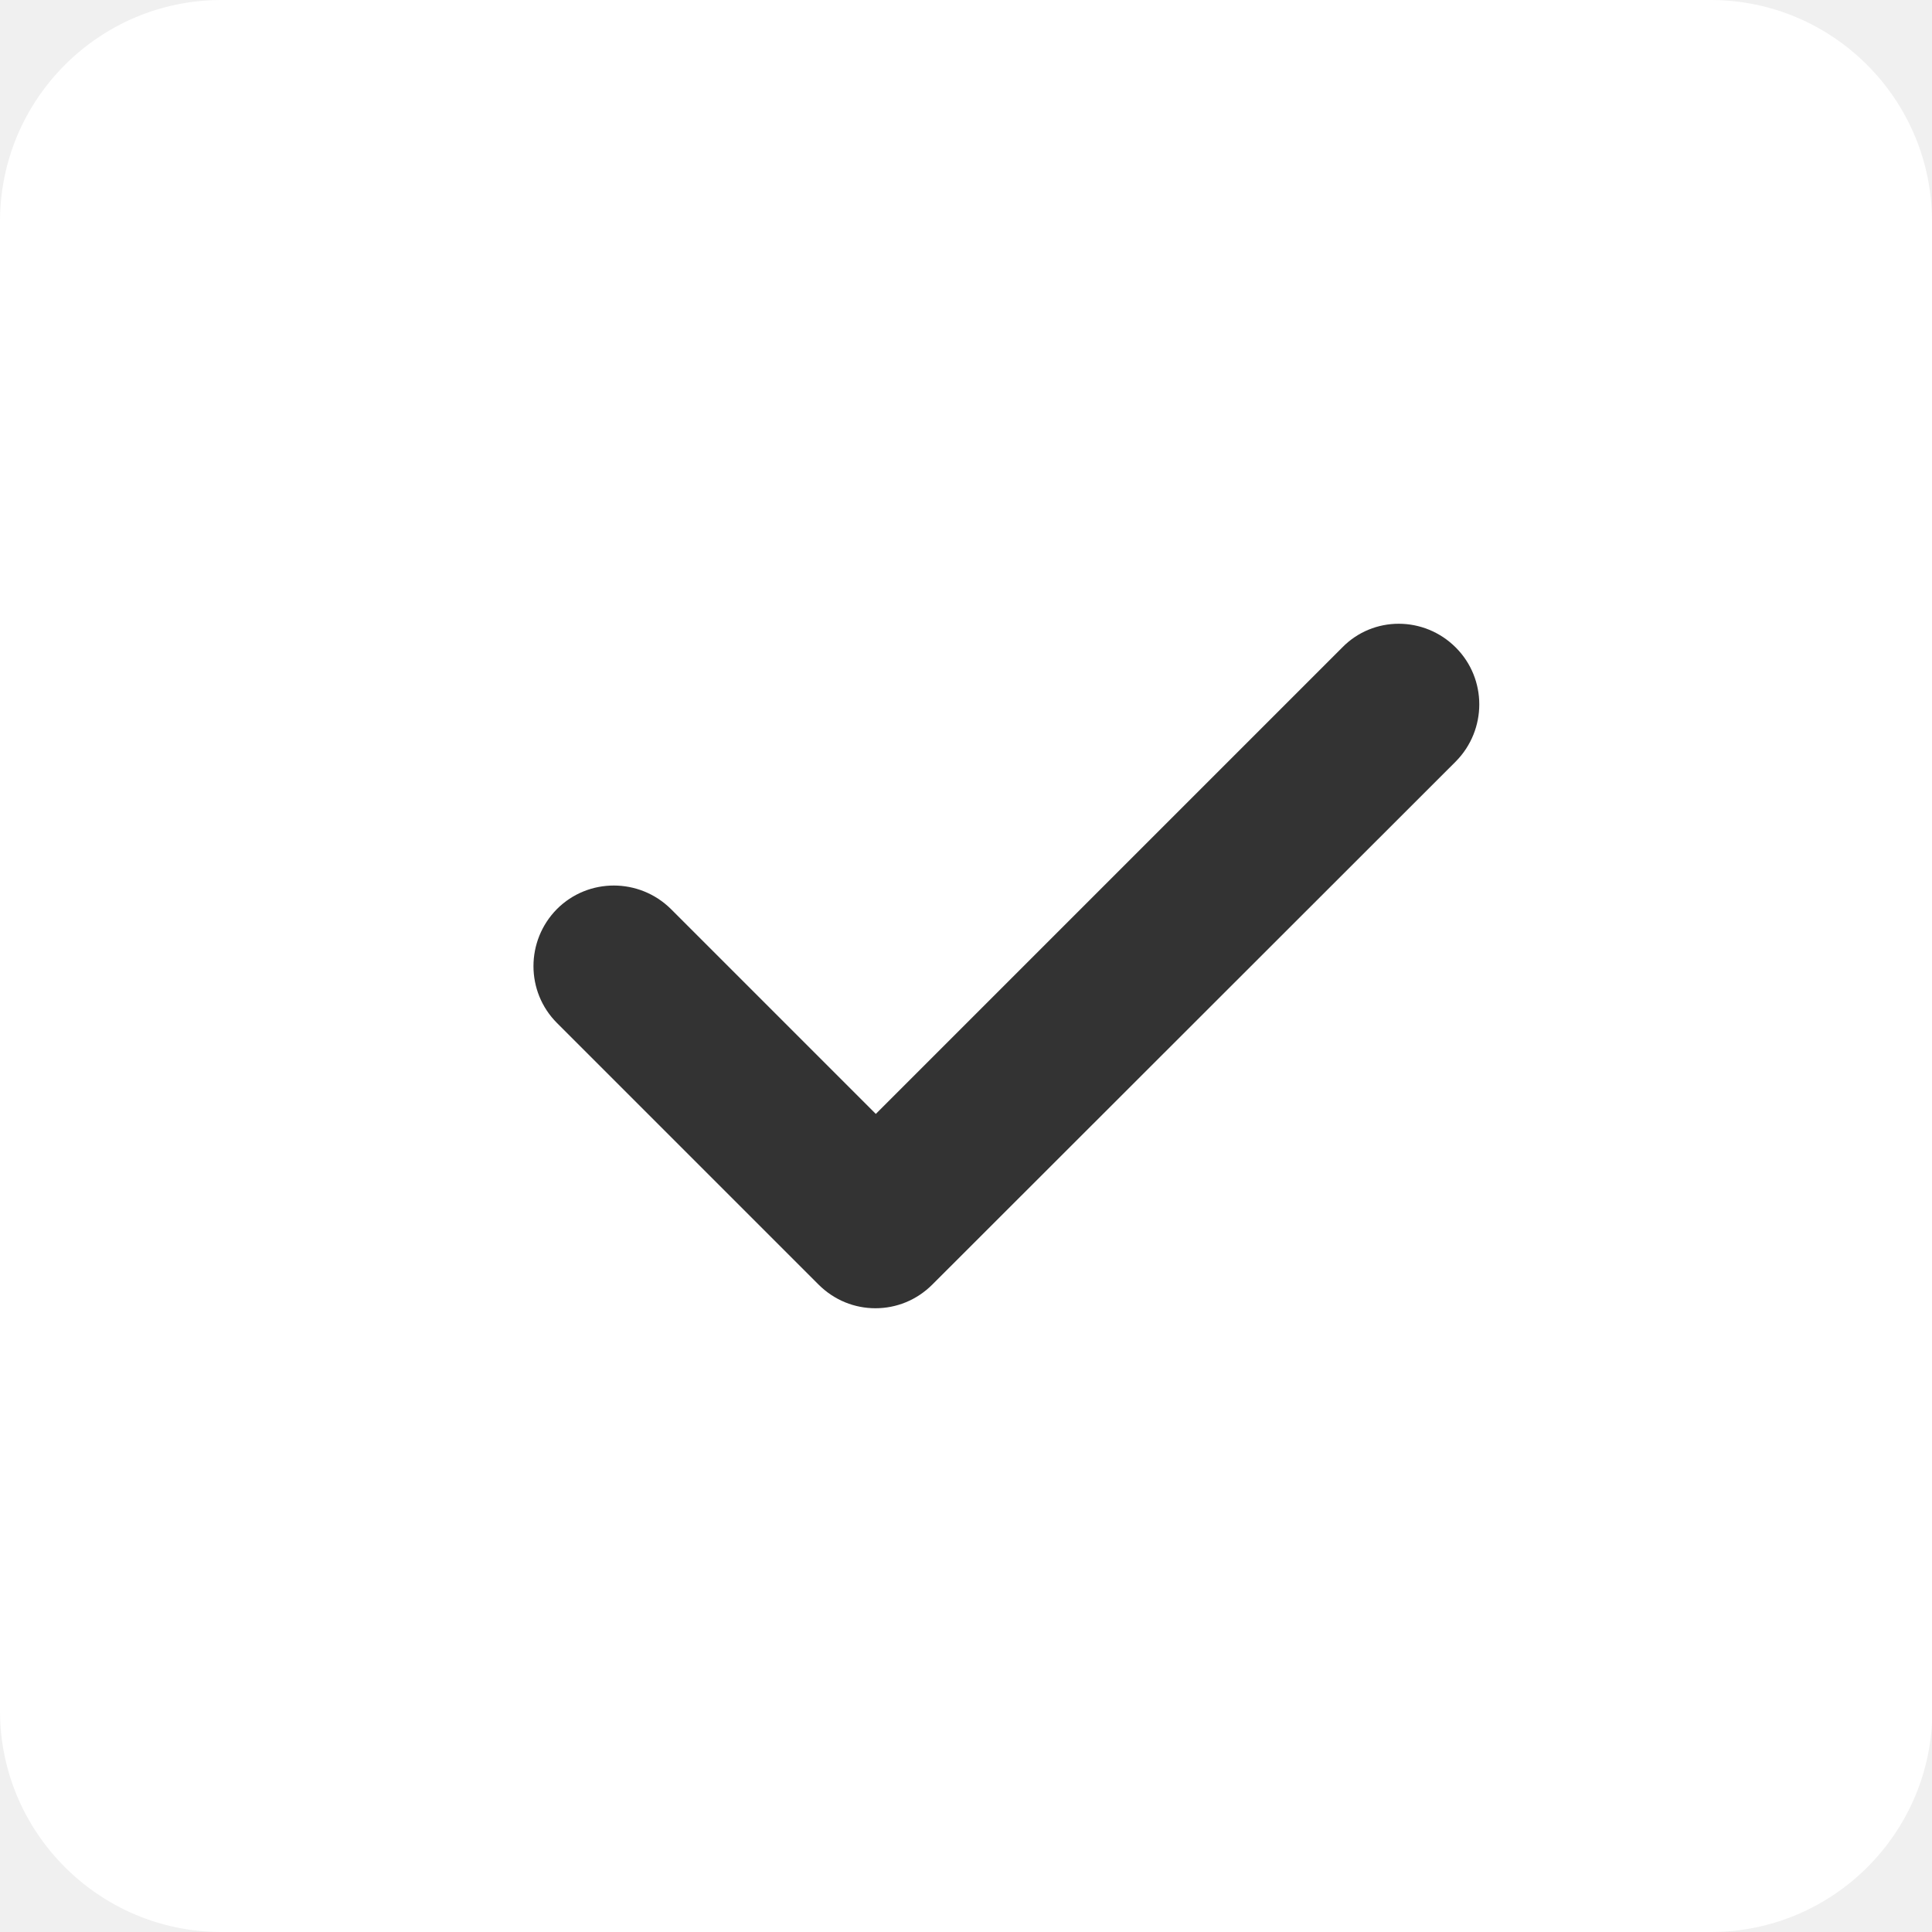
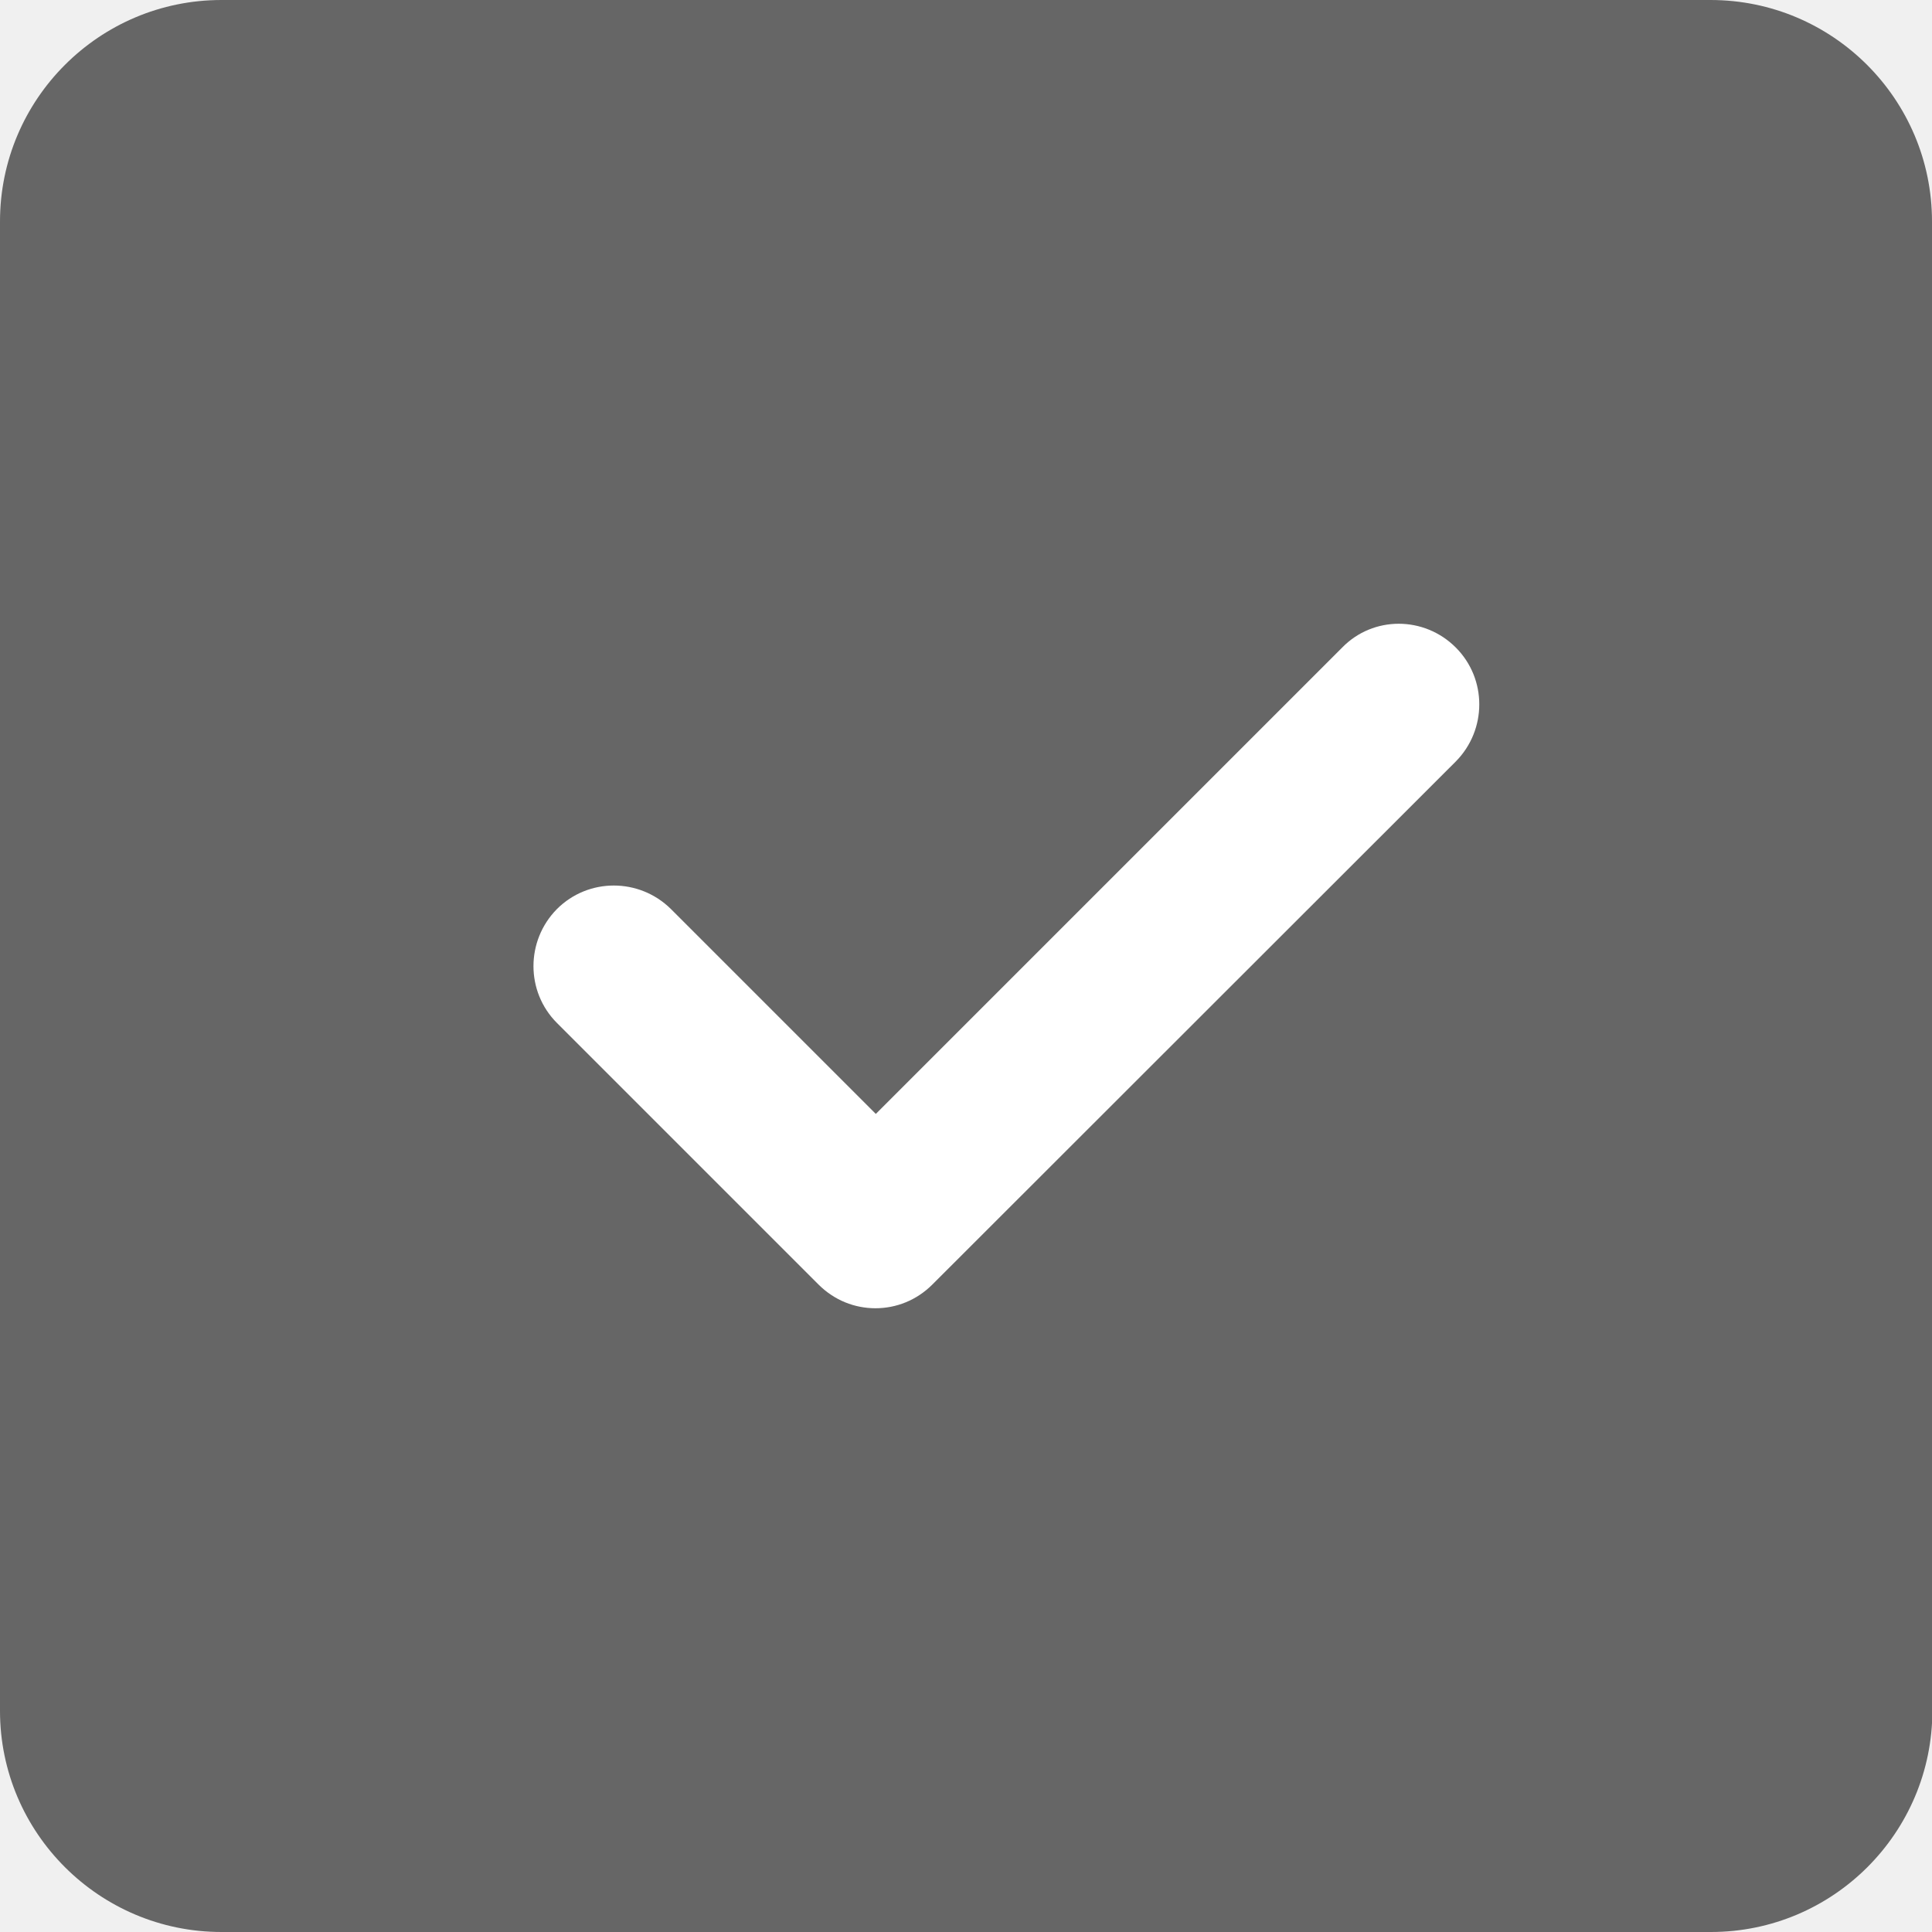
<svg xmlns="http://www.w3.org/2000/svg" version="1.1" id="圖層_1" x="0px" y="0px" viewBox="0 0 512 512" style="enable-background:new 0 0 512 512;" xml:space="preserve">
  <style type="text/css">
- 	.st0{fill:#FFFFFF;}
- 	.st1{fill:#333333;}
+ 	.st0{fill:#666666;}
+ 	.st1{fill:#FFFFFF;}
</style>
-   <path class="st0" d="M512,58.7C512,26.3,485.7,0,453.3,0H58.7C26.3,0,0,26.3,0,58.7v394.7C0,485.7,26.3,512,58.7,512h394.7  c32.4,0,58.7-26.3,58.7-58.7V58.7z" />
+   <path class="st0" d="M512,58.7C512,26.3,485.7,0,453.3,0H58.7C26.3,0,0,26.3,0,58.7v394.7C0,485.7,26.3,512,58.7,512h394.7  c32.4,0,58.7-26.3,58.7-58.7V58.7H512z" />
  <path class="st1" d="M385.8,171.6c8.3,8.3,8.3,21.8,0,30.2L247.1,340.4c-4.2,4.2-9.6,6.3-15.1,6.3s-10.9-2.1-15.1-6.3l-69.3-69.3  c-8.3-8.3-8.3-21.8,0-30.2c8.3-8.3,21.8-8.3,30.2,0l54.3,54.3l123.6-123.6C363.9,163.2,377.4,163.2,385.8,171.6z" />
</svg>
